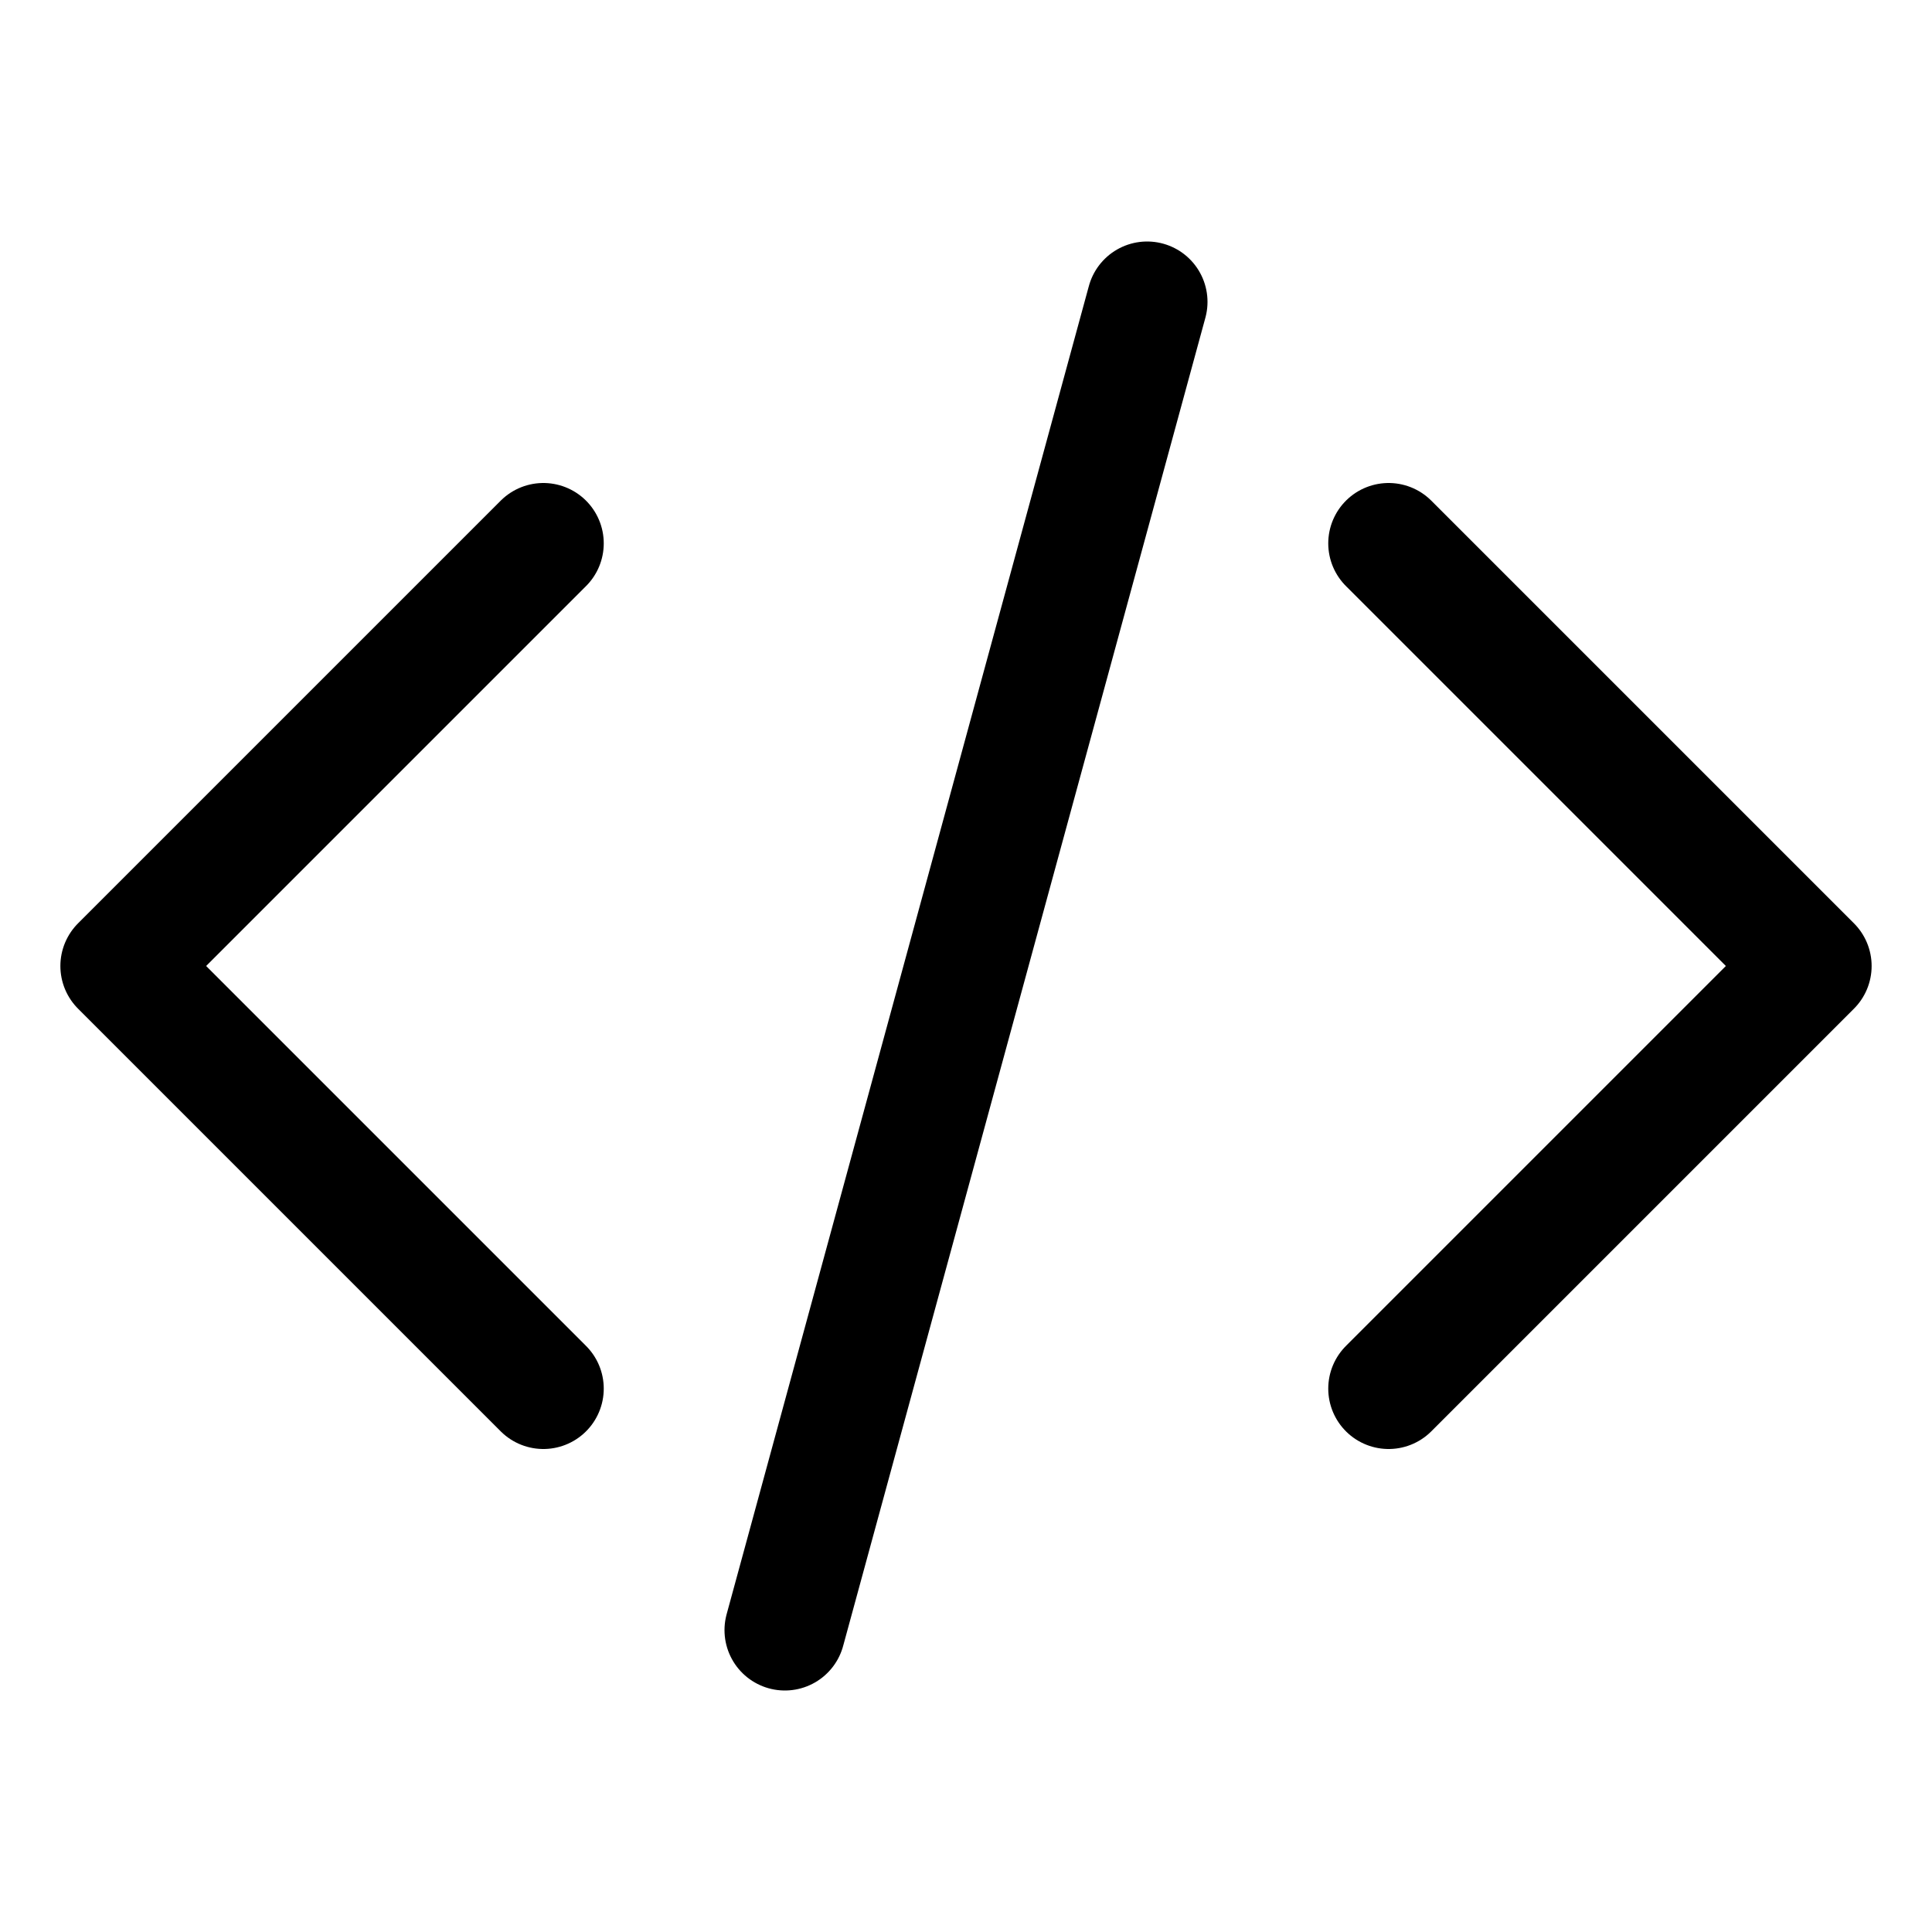
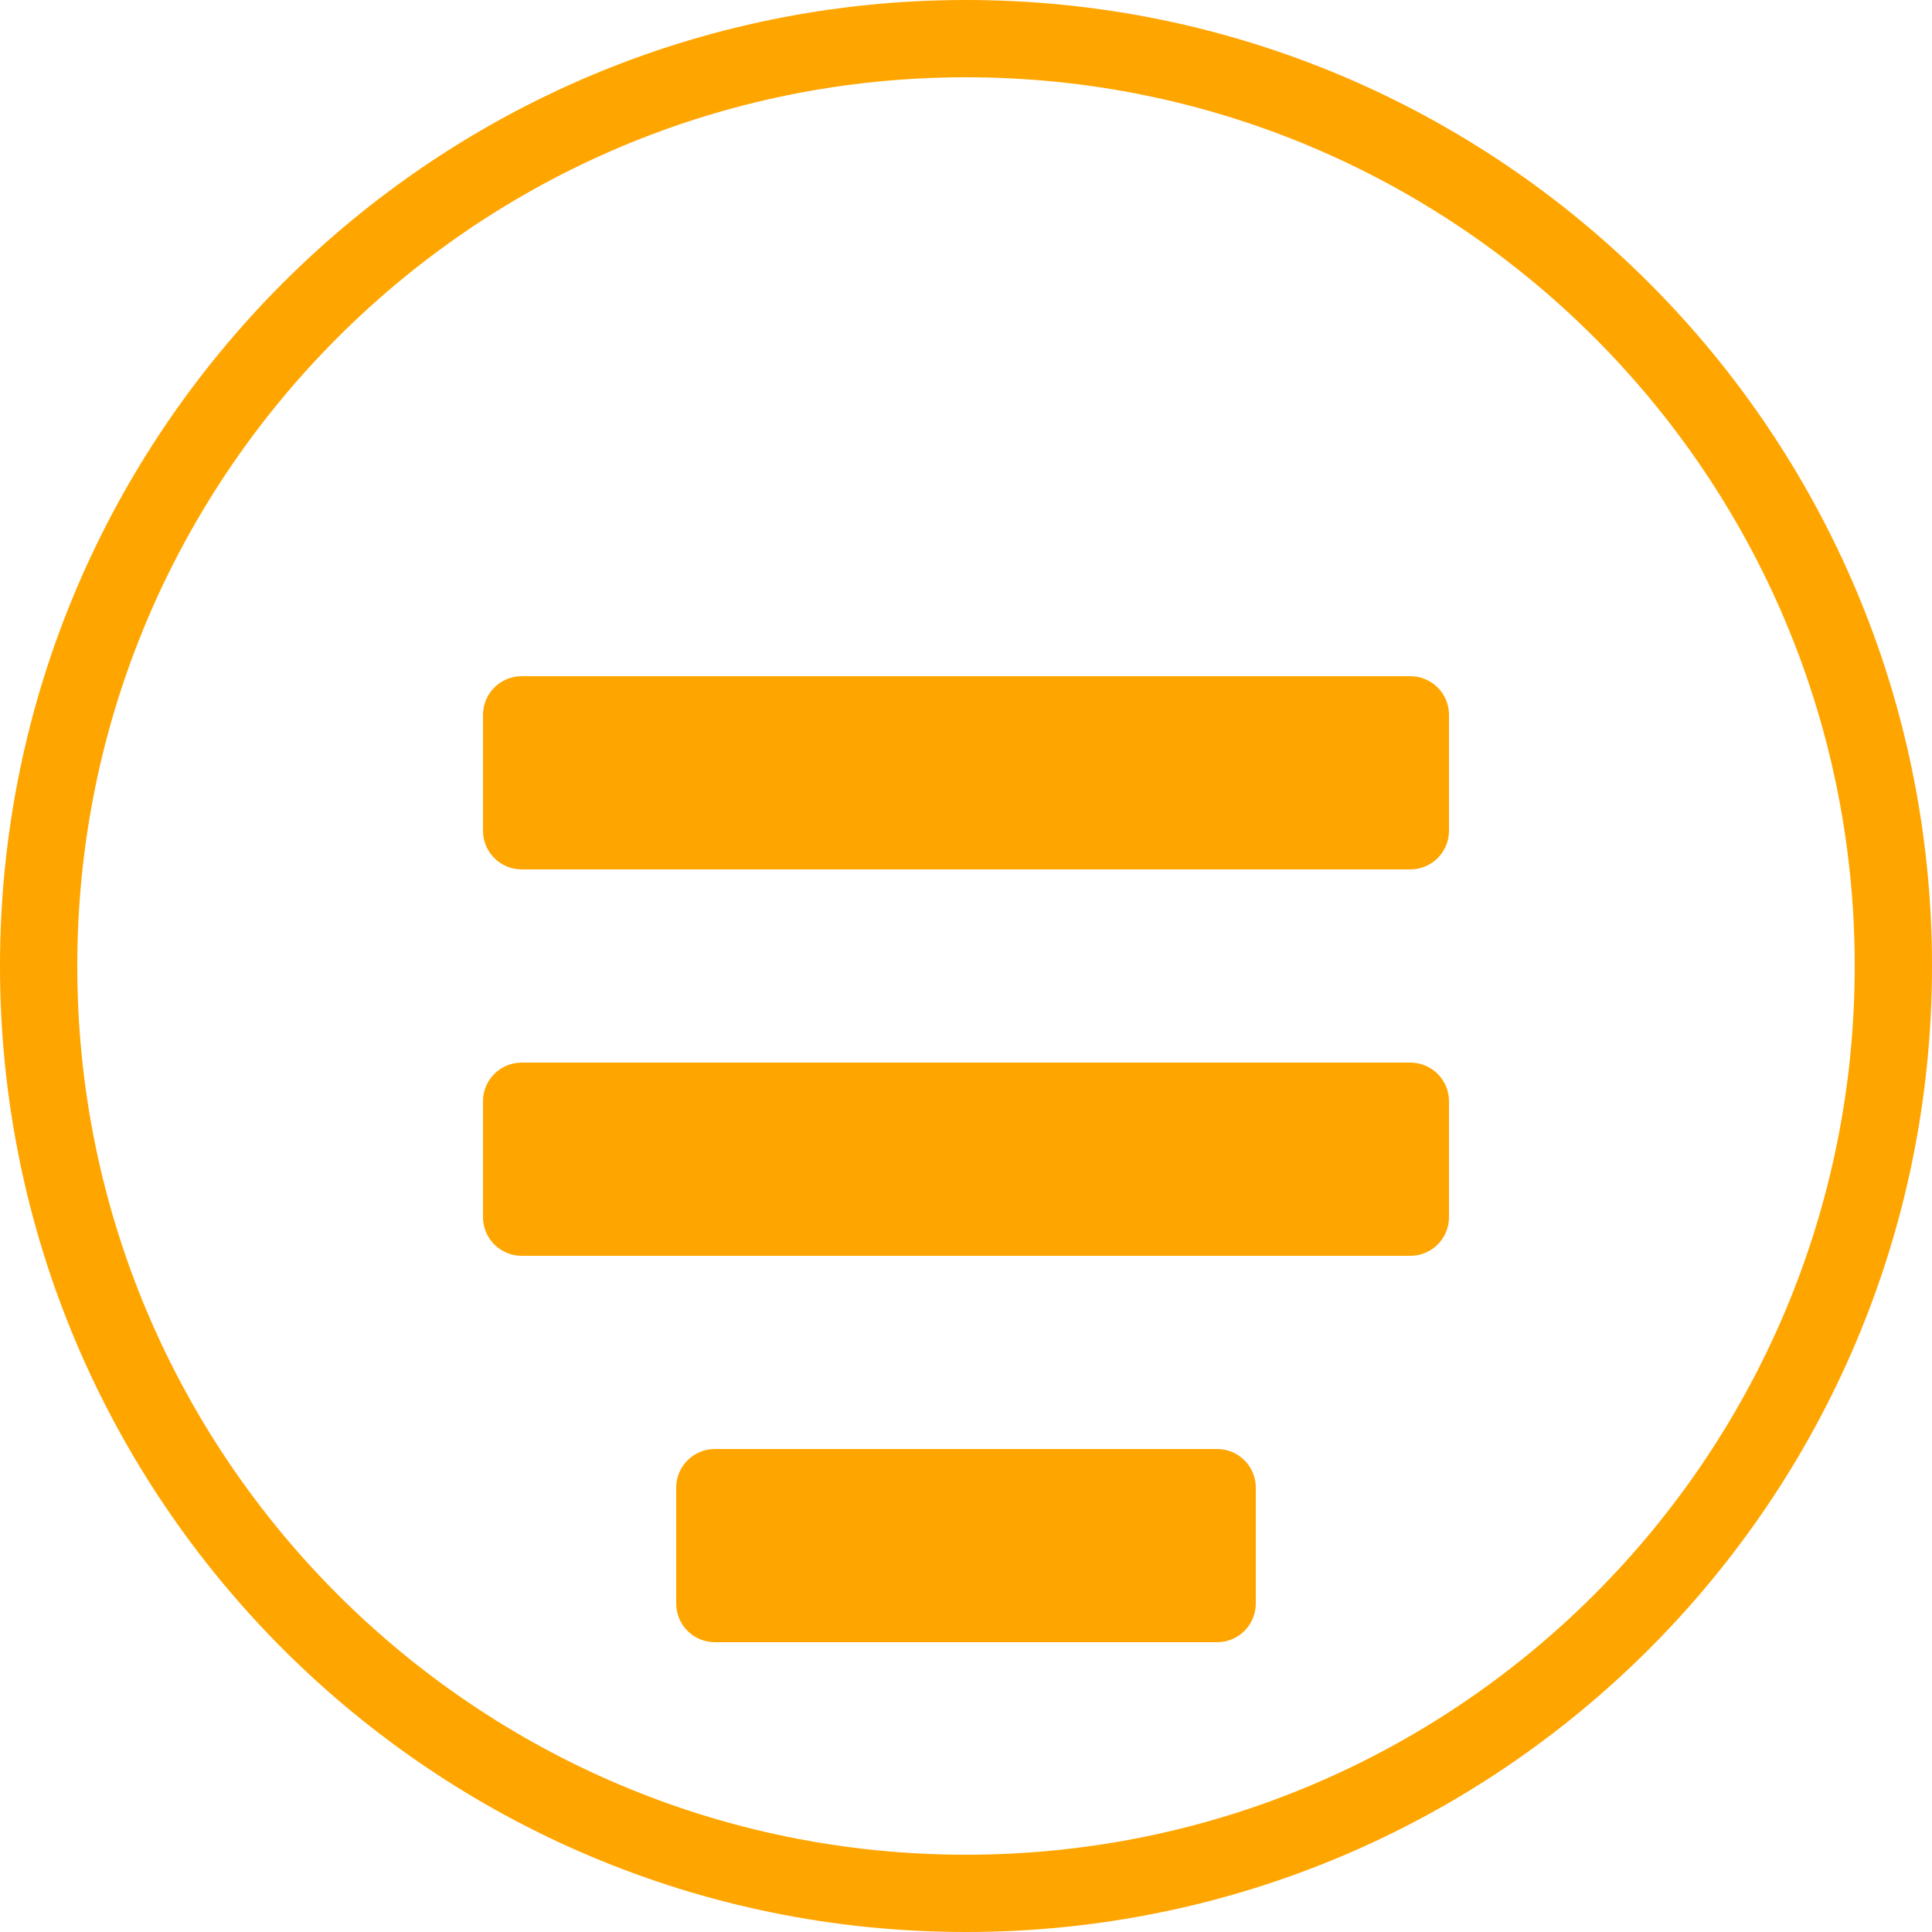
- <svg xmlns="http://www.w3.org/2000/svg" fill="none" viewBox="0 0 24 24" stroke-width="1.5" stroke="currentColor" class="w-6 h-6">
-   <path stroke-linecap="round" stroke-linejoin="round" d="M17.25 6.75L22.5 12l-5.25 5.25m-10.5 0L1.5 12l5.25-5.25m7.5-3l-4.5 16.5" />
+ <svg xmlns="http://www.w3.org/2000/svg" width="100" height="100" viewBox="0 0 100 100">
+   <circle cx="50" cy="50" r="48" stroke="orange" stroke-width="4" fill="none" />
+   <rect x="25" y="35" width="50" height="10" rx="2" fill="orange" />
+   <rect x="25" y="55" width="50" height="10" rx="2" fill="orange" />
+   <rect x="35" y="75" width="30" height="10" rx="2" fill="orange" />
</svg>
